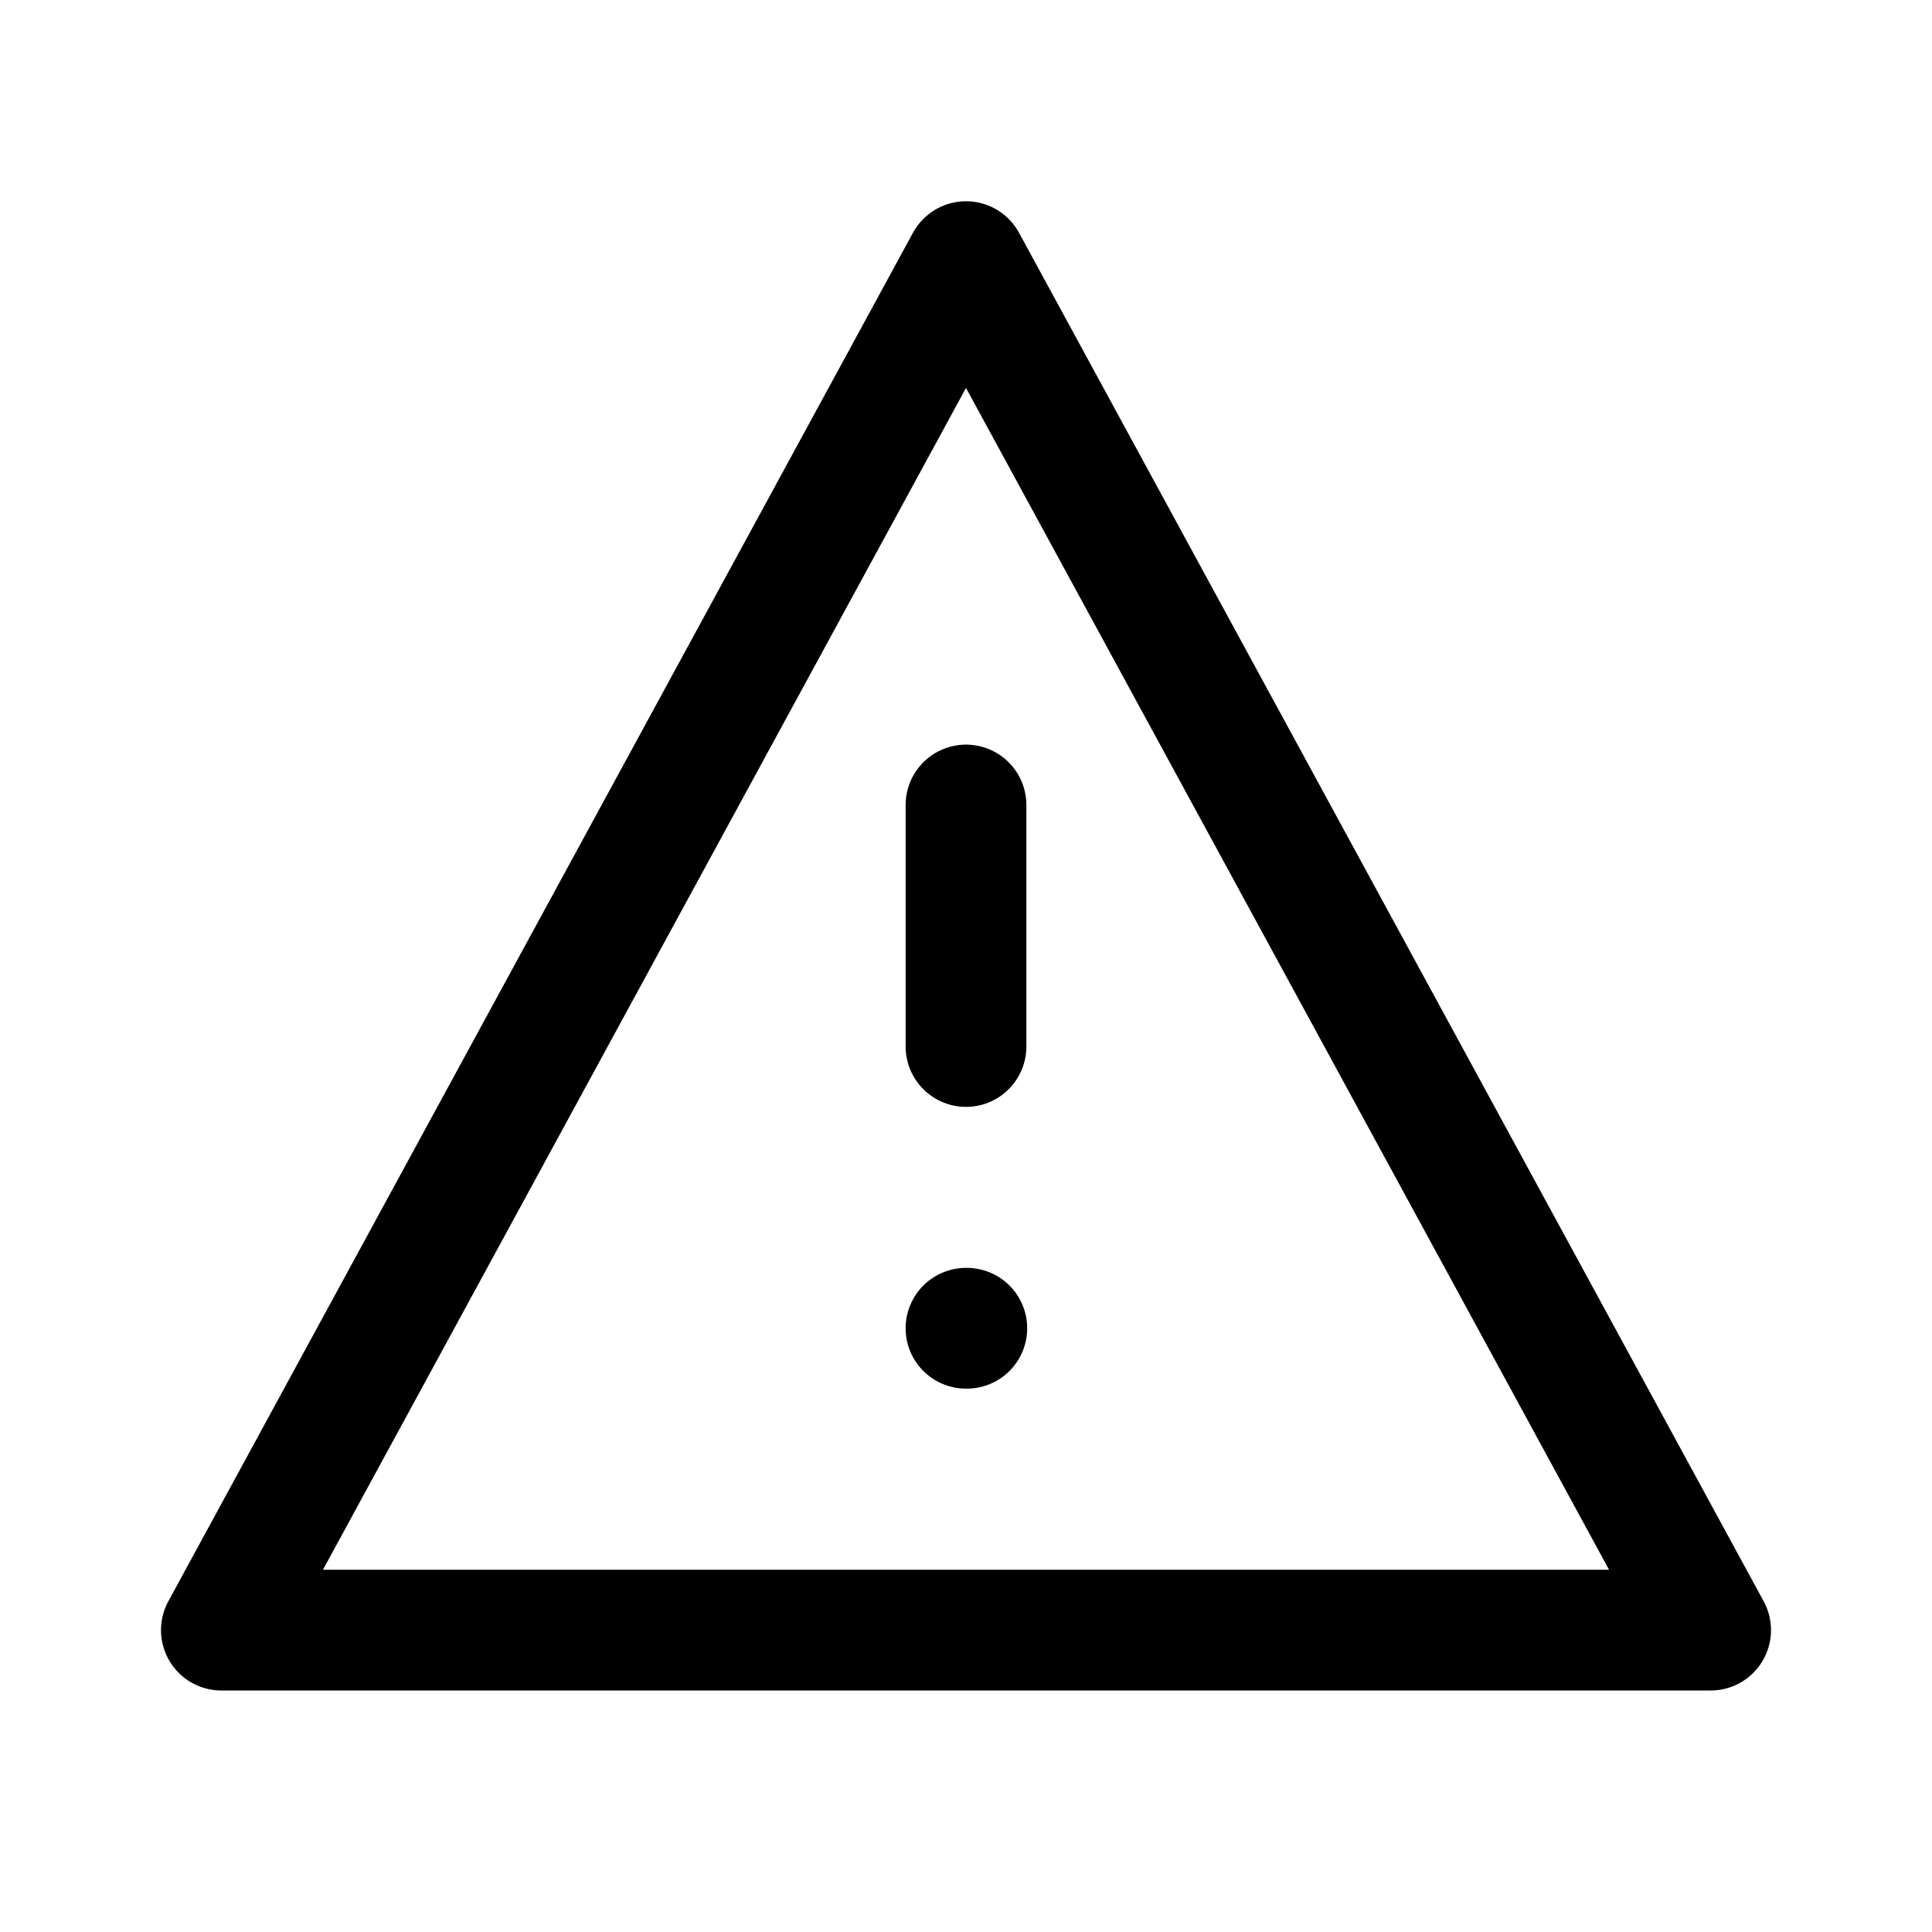
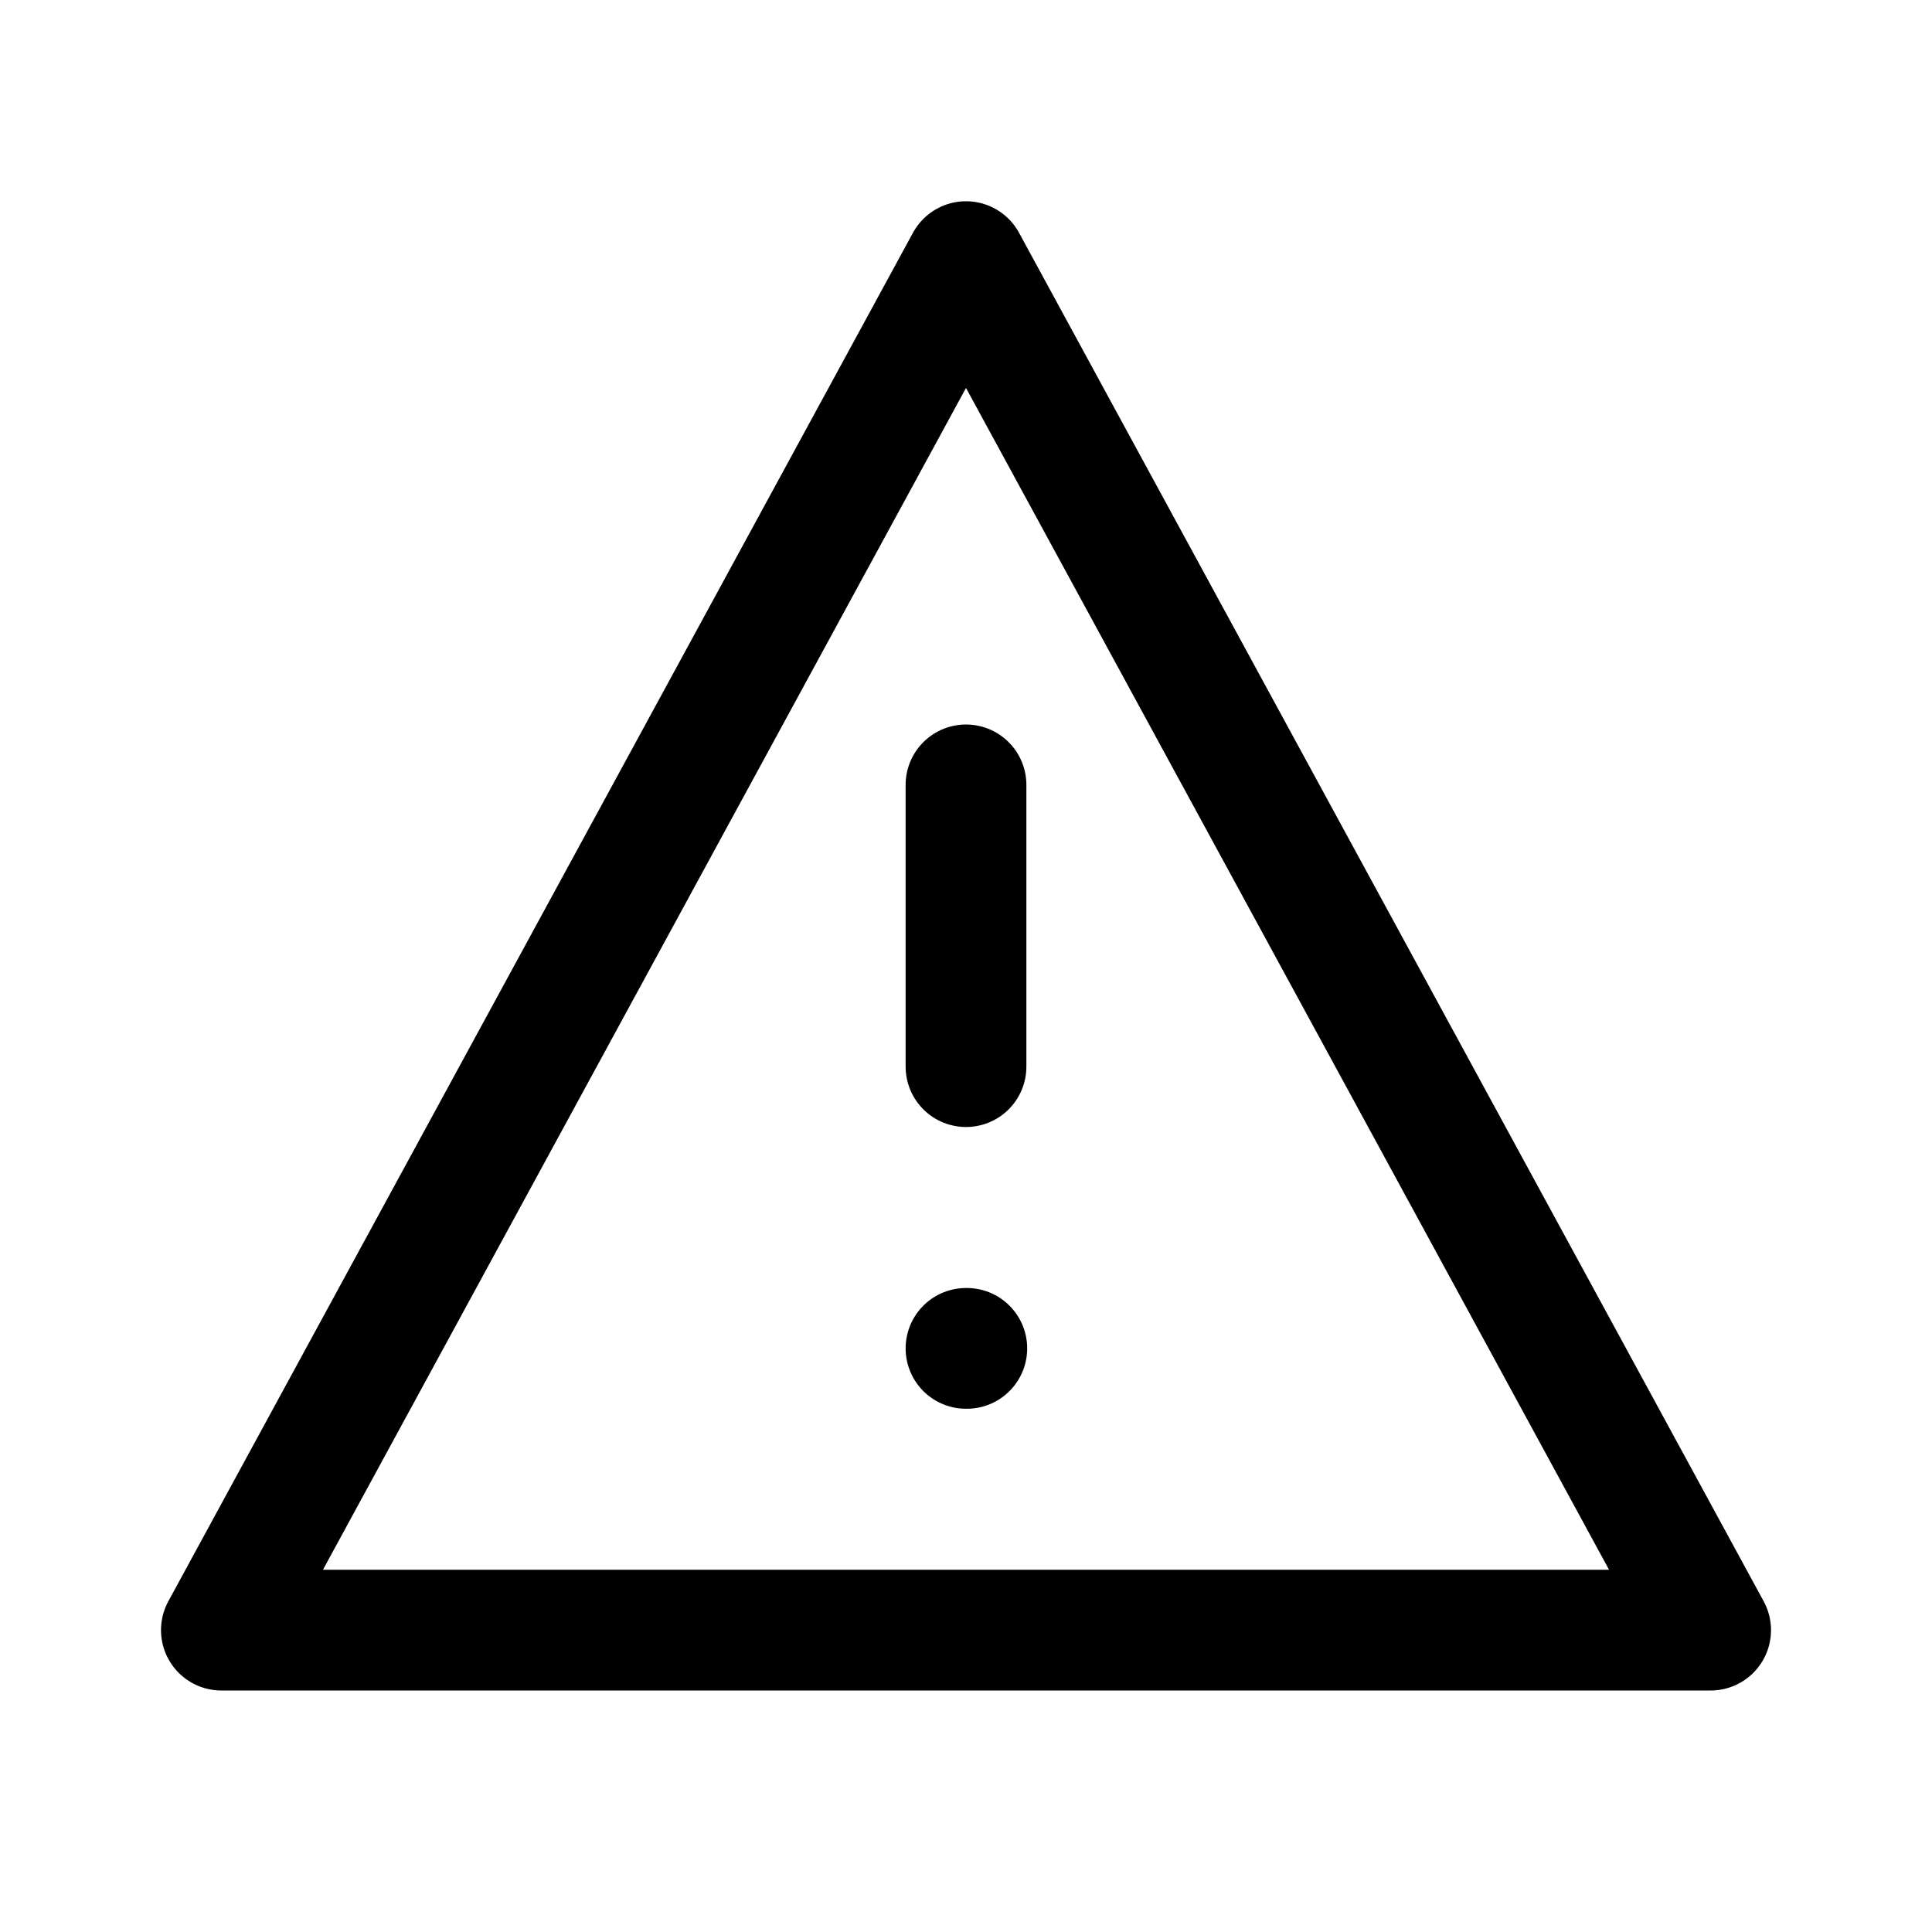
<svg xmlns="http://www.w3.org/2000/svg" viewBox="0 0 24 24" fill="none" stroke="currentColor" stroke-width="1.5" stroke-linecap="round" stroke-linejoin="round">
  <path d="M12 3.25l9.25 17h-18.5Z" />
-   <path d="M12 10v3" />
-   <path d="M12 16.5h.01" />
+   <path d="M12 9.75v3.5" />
+   <path d="M12 16.75h.01" />
</svg>
